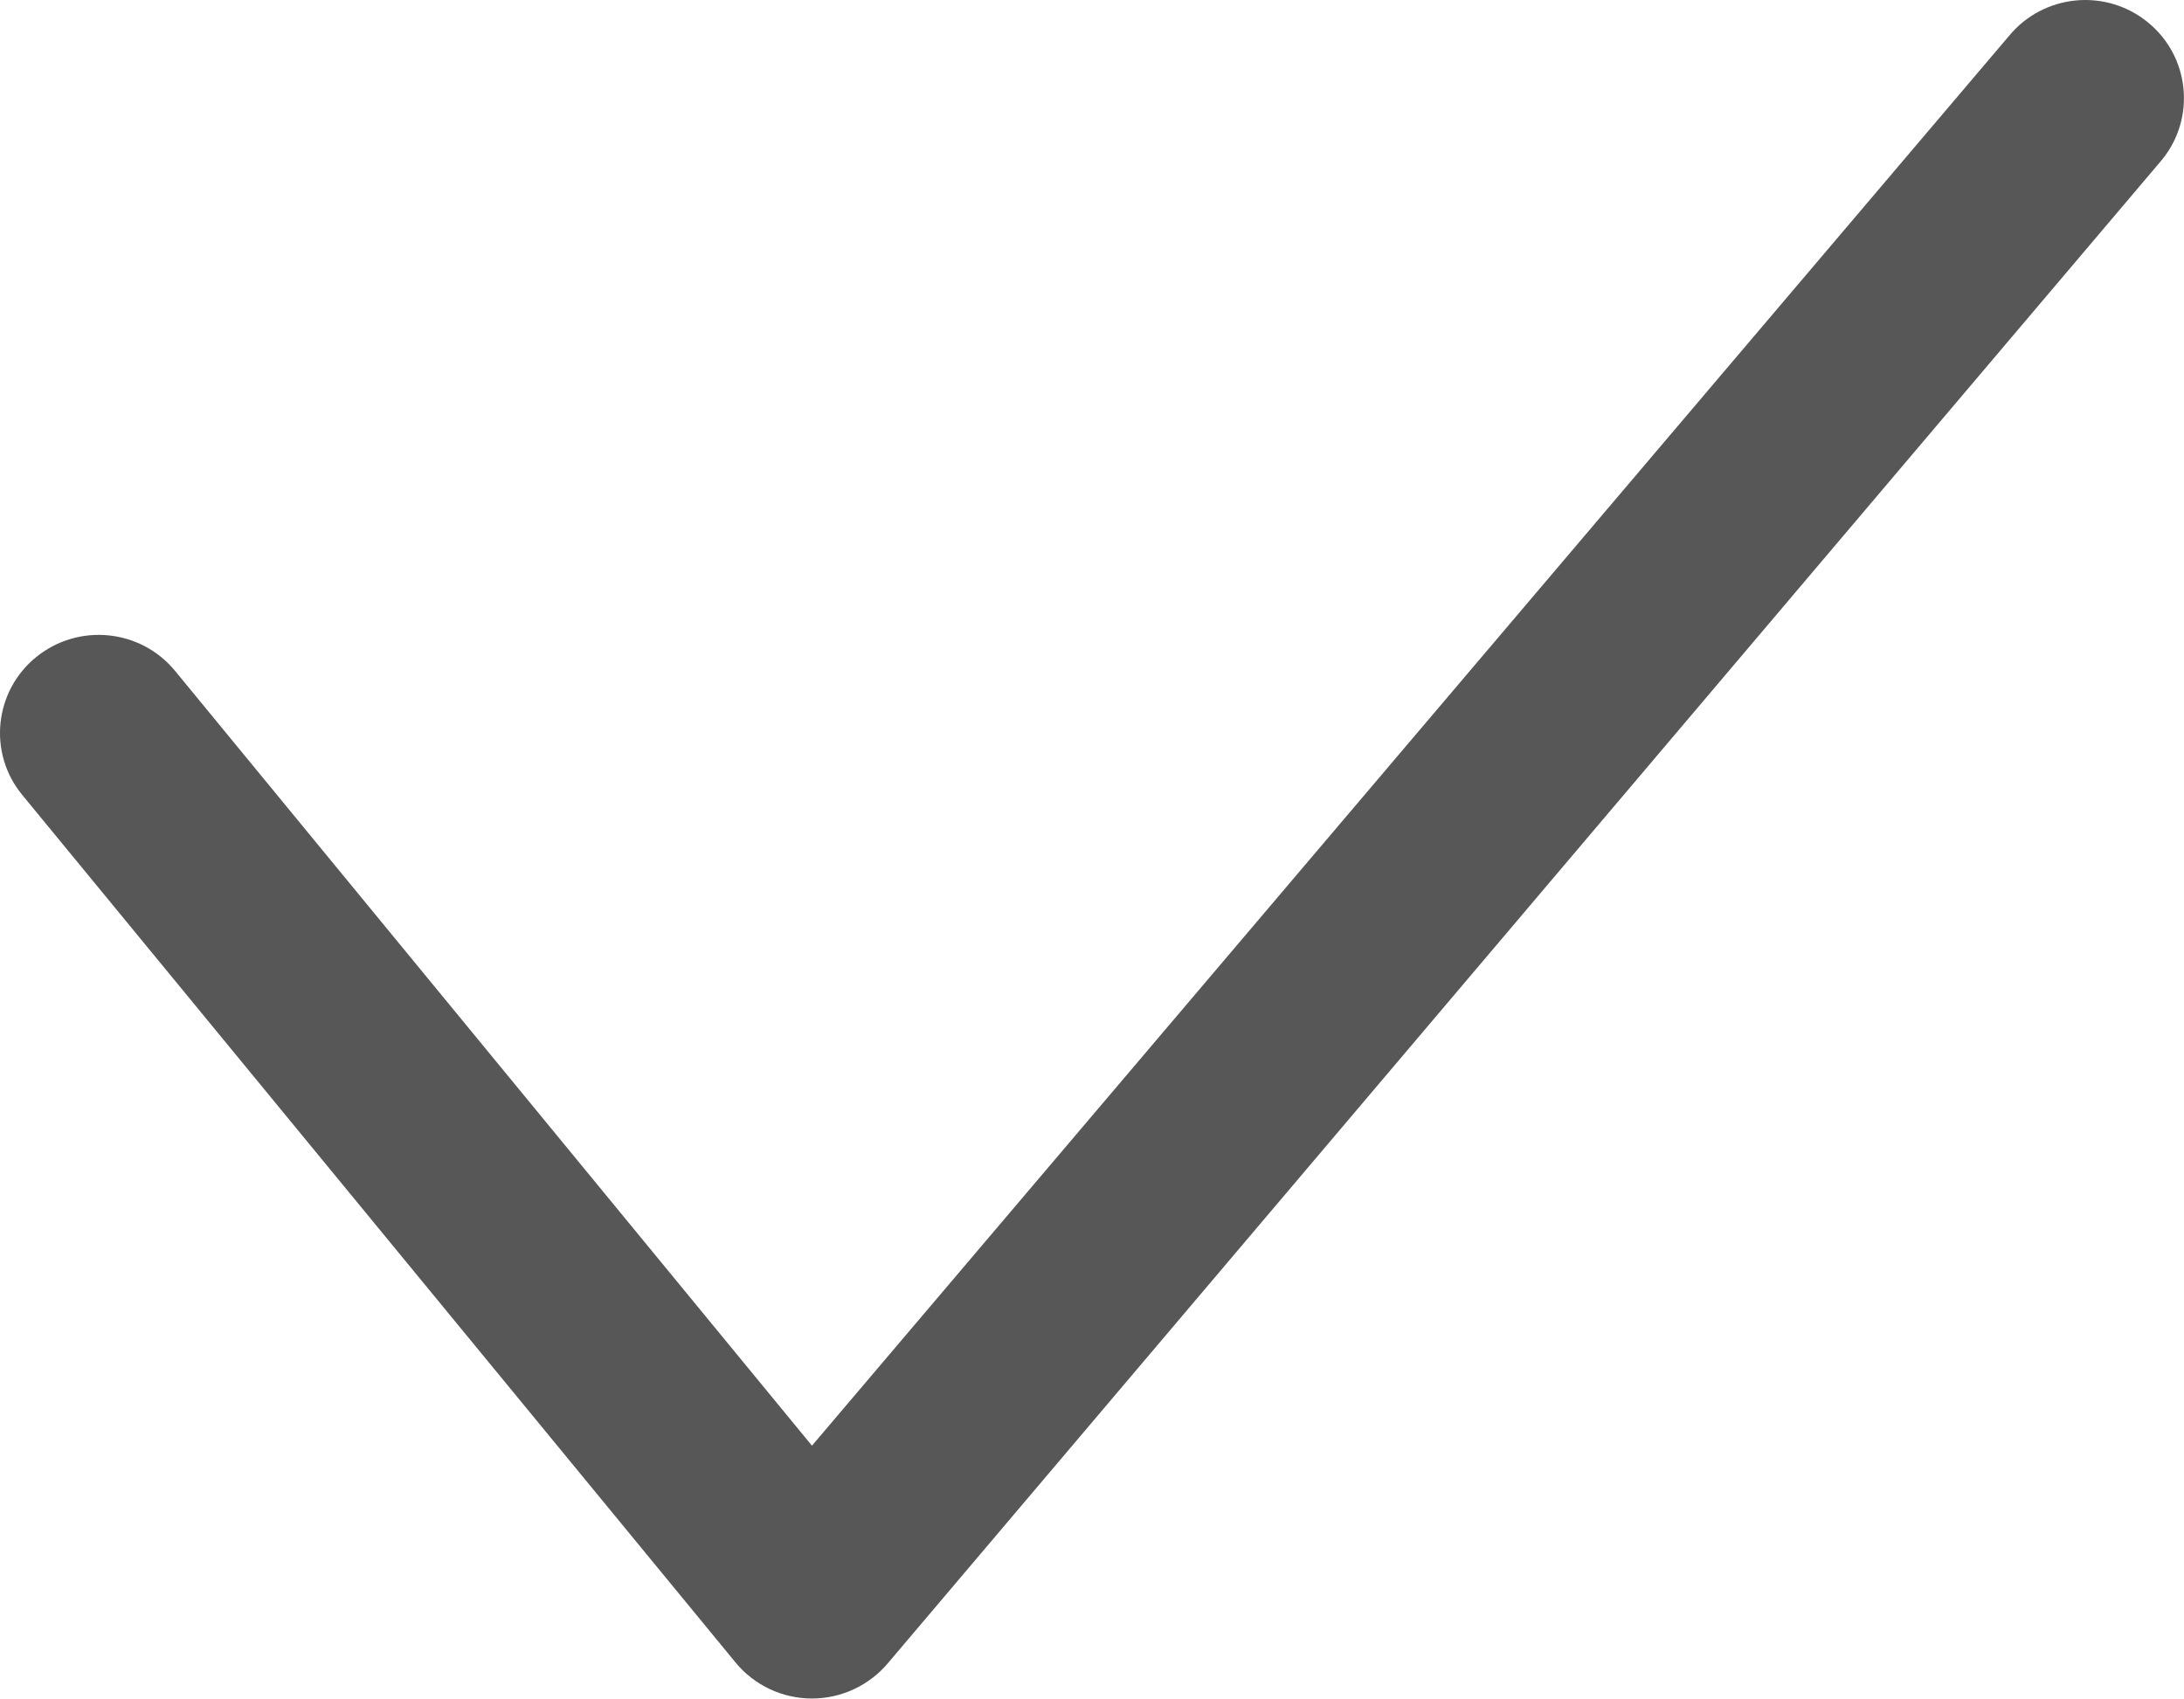
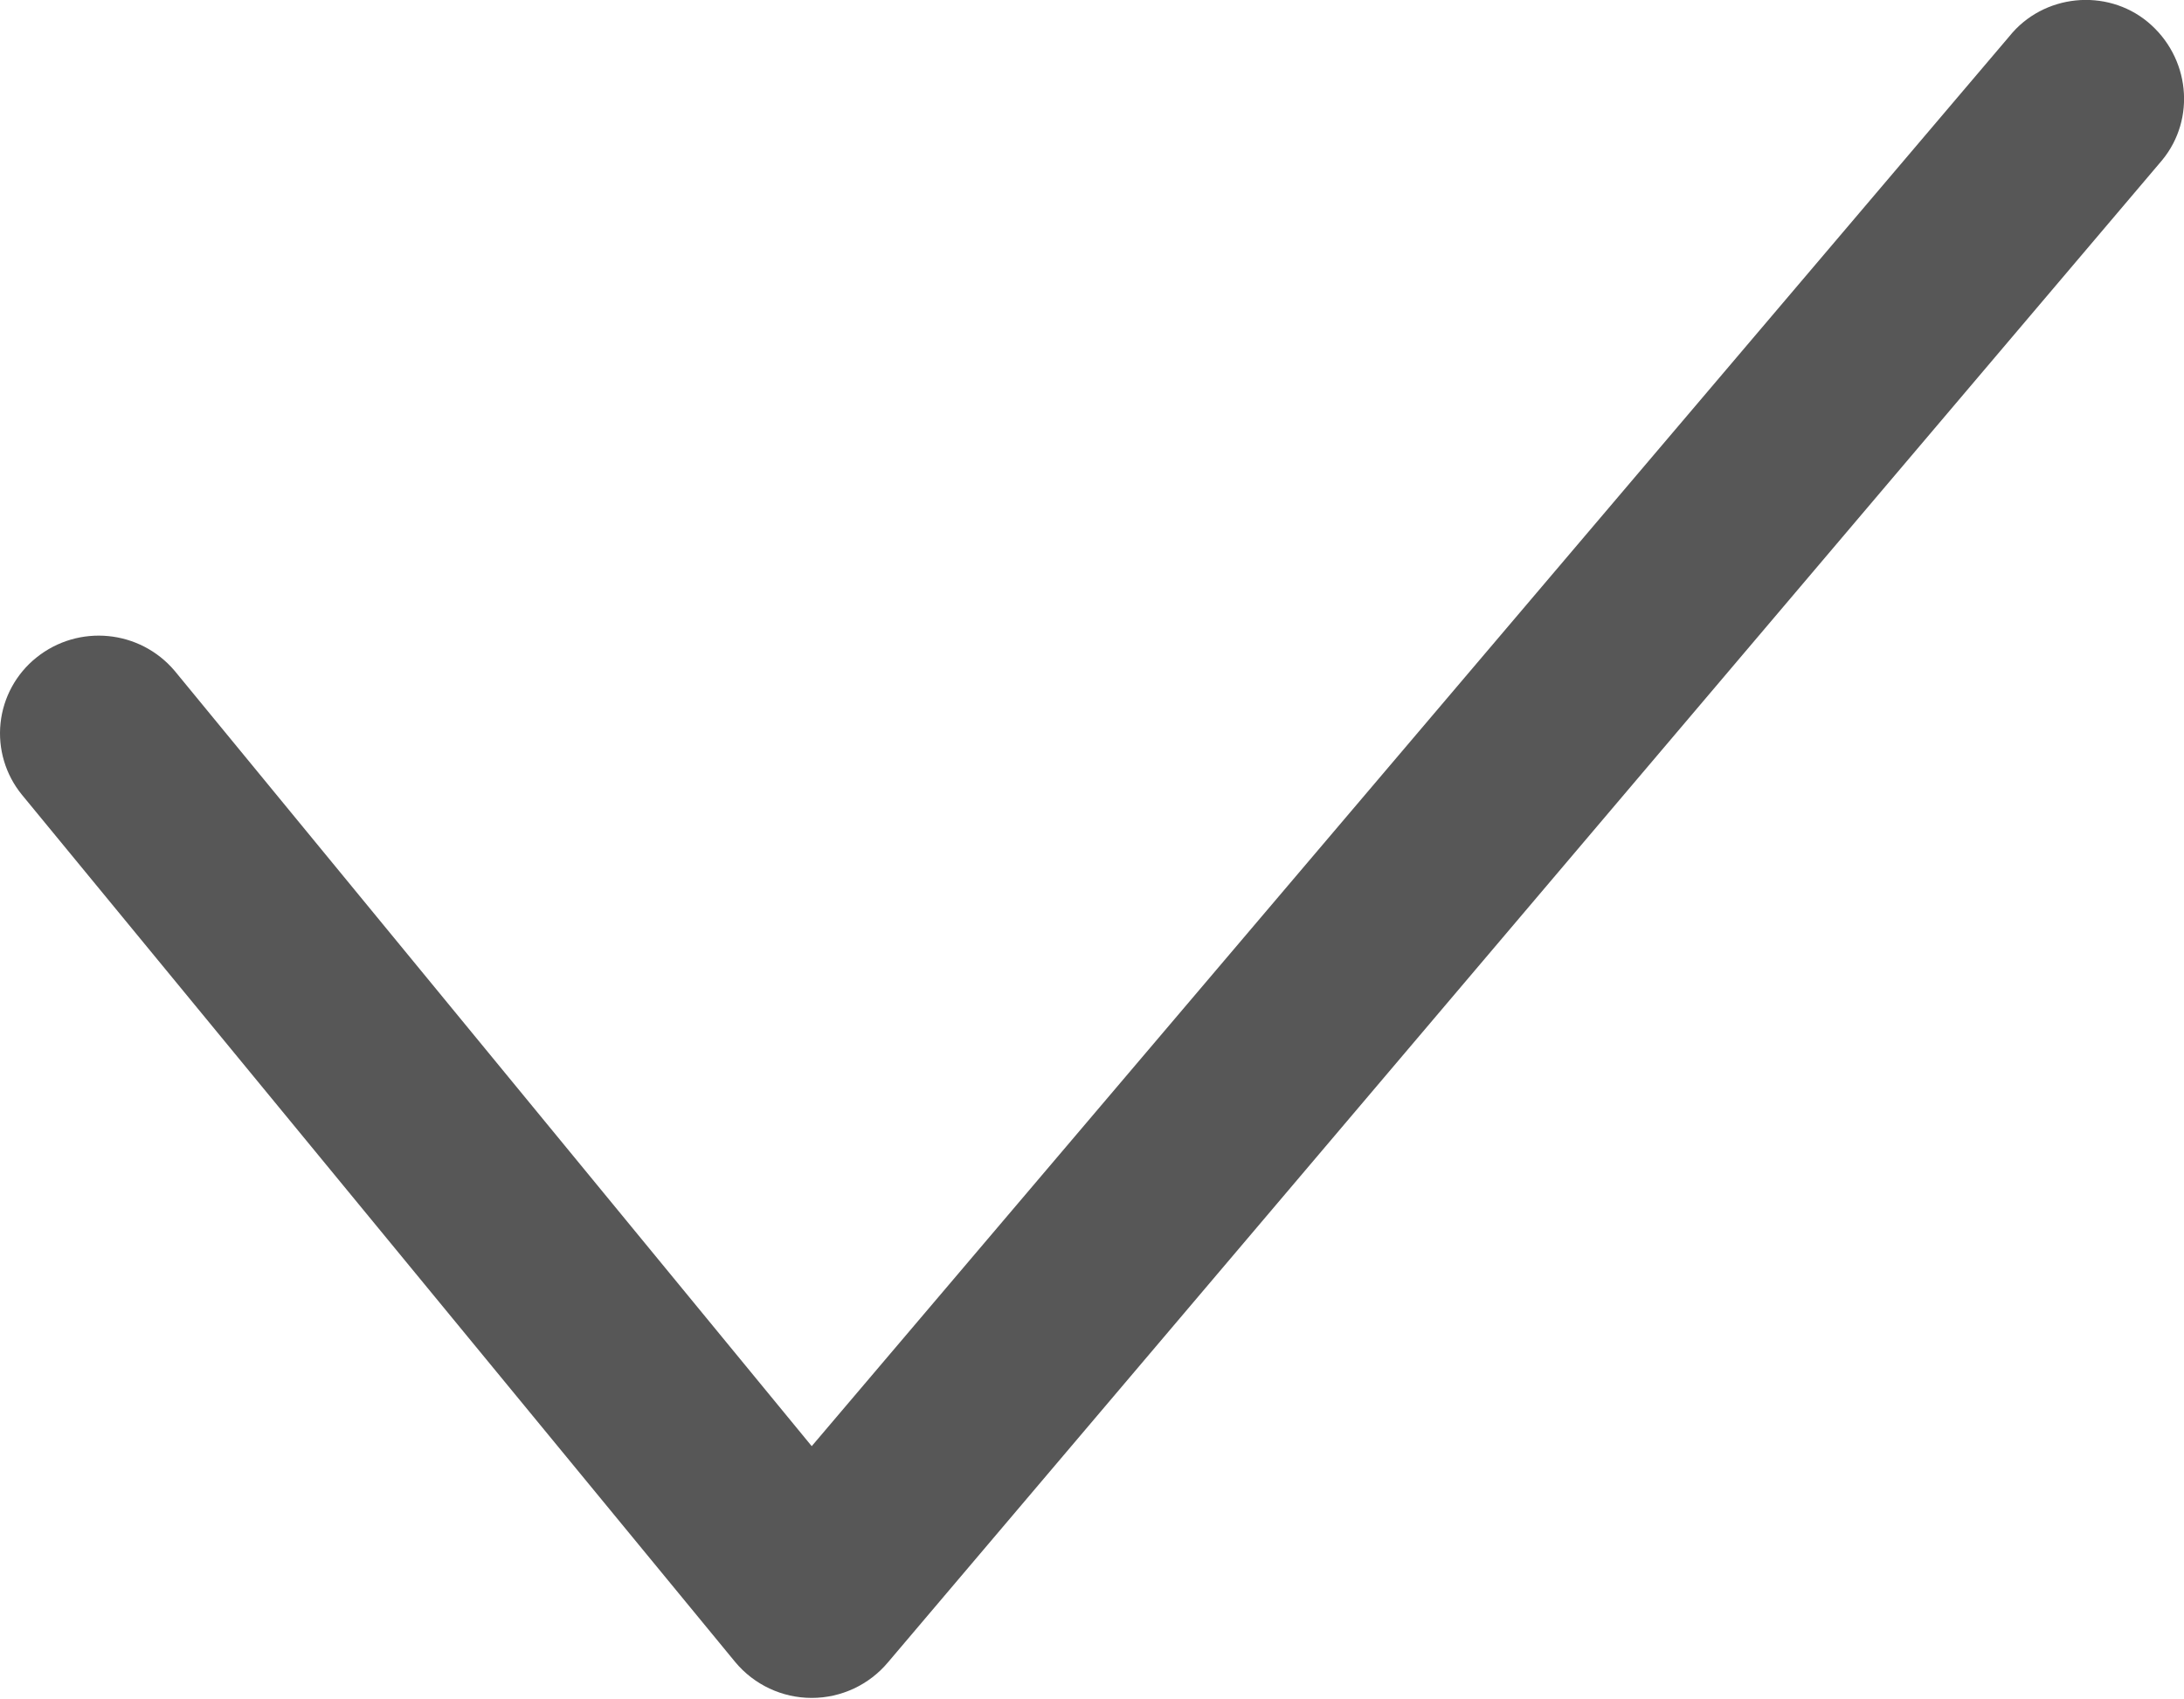
- <svg xmlns="http://www.w3.org/2000/svg" width="18" height="14" viewBox="0 0 18 14" fill="none">
-   <path fill-rule="evenodd" clip-rule="evenodd" d="M17.701 0.183C18.049 0.465 18.1 0.975 17.816 1.32L7.322 13.704C7.167 13.891 6.936 14 6.692 14C6.448 14 6.217 13.891 6.063 13.704L0.184 6.553C-0.101 6.208 -0.049 5.698 0.298 5.416C0.646 5.133 1.159 5.184 1.443 5.53L6.692 11.916L16.557 0.297C16.841 -0.049 17.354 -0.1 17.701 0.183Z" fill="#575757" />
+ <svg xmlns="http://www.w3.org/2000/svg" width="18" height="14" fill="none">
+   <path fill-rule="evenodd" clip-rule="evenodd" d="M17.7.18c.35.29.4.8.12 1.14L7.32 13.7a.82.82 0 0 1-1.26 0L.18 6.55A.8.8 0 0 1 .3 5.42a.82.82 0 0 1 1.14.11l5.25 6.39L16.56.3c.28-.35.8-.4 1.14-.12Z" fill="#575757" />
</svg>
